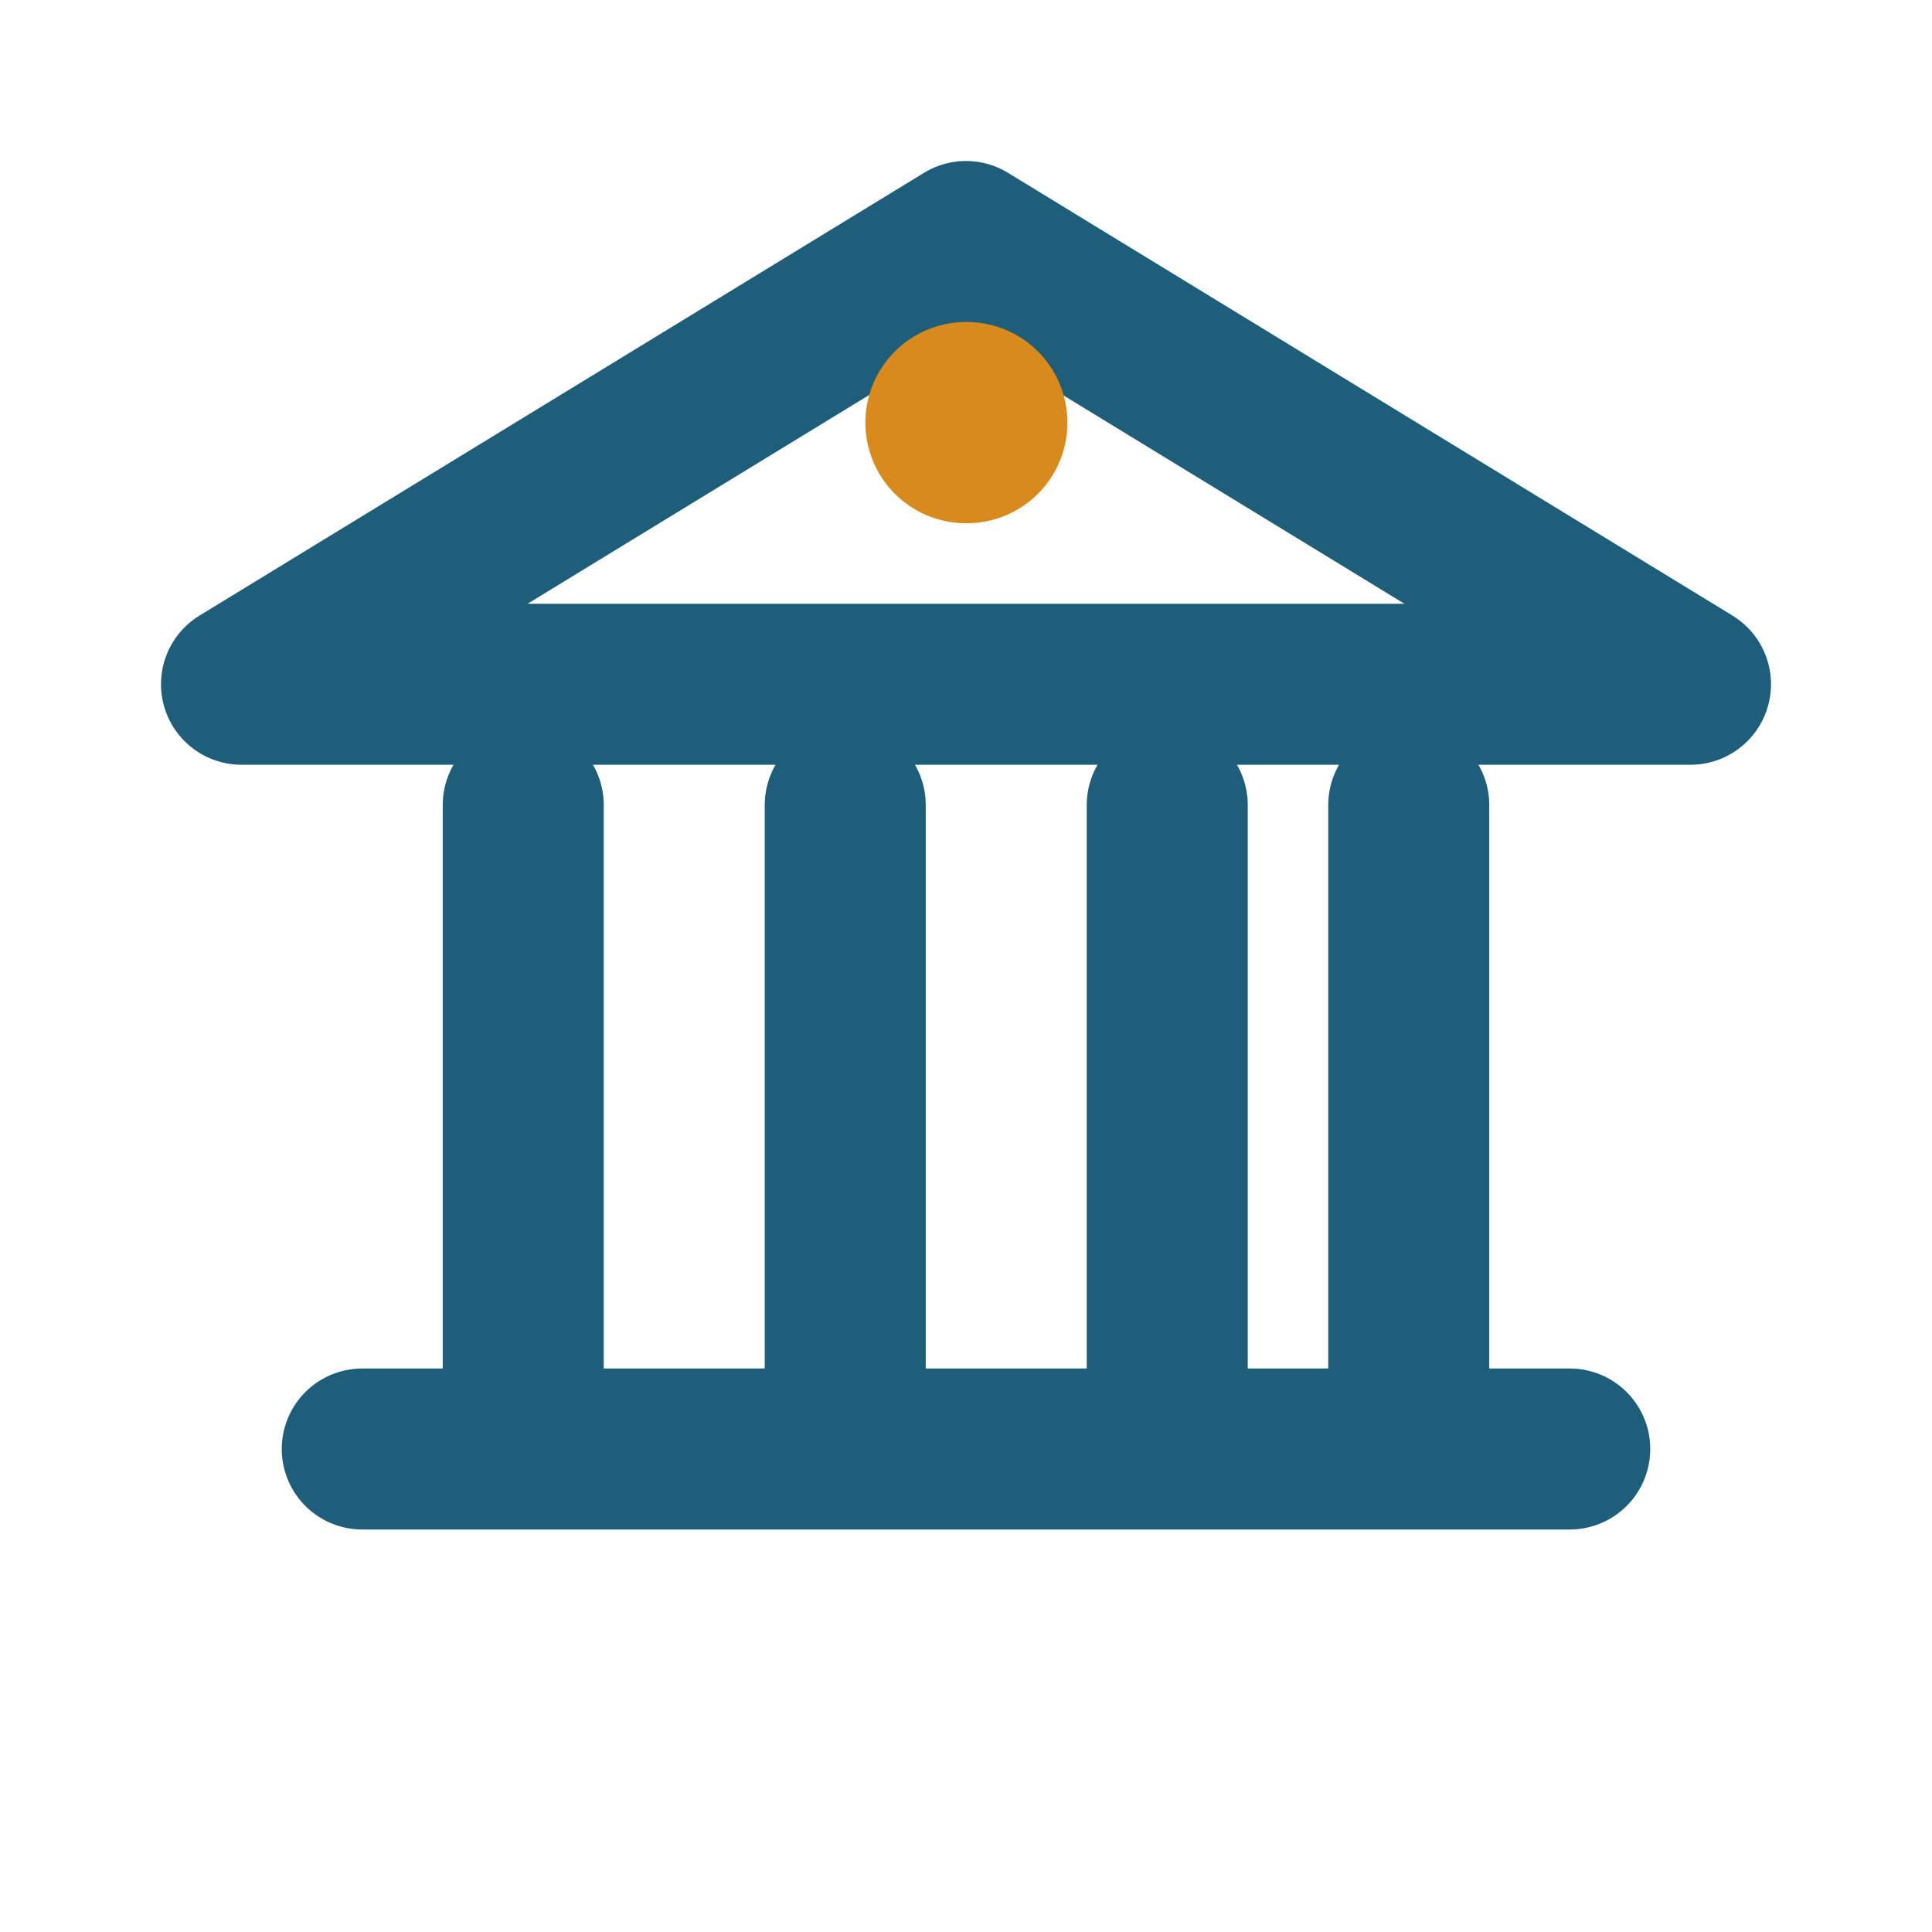
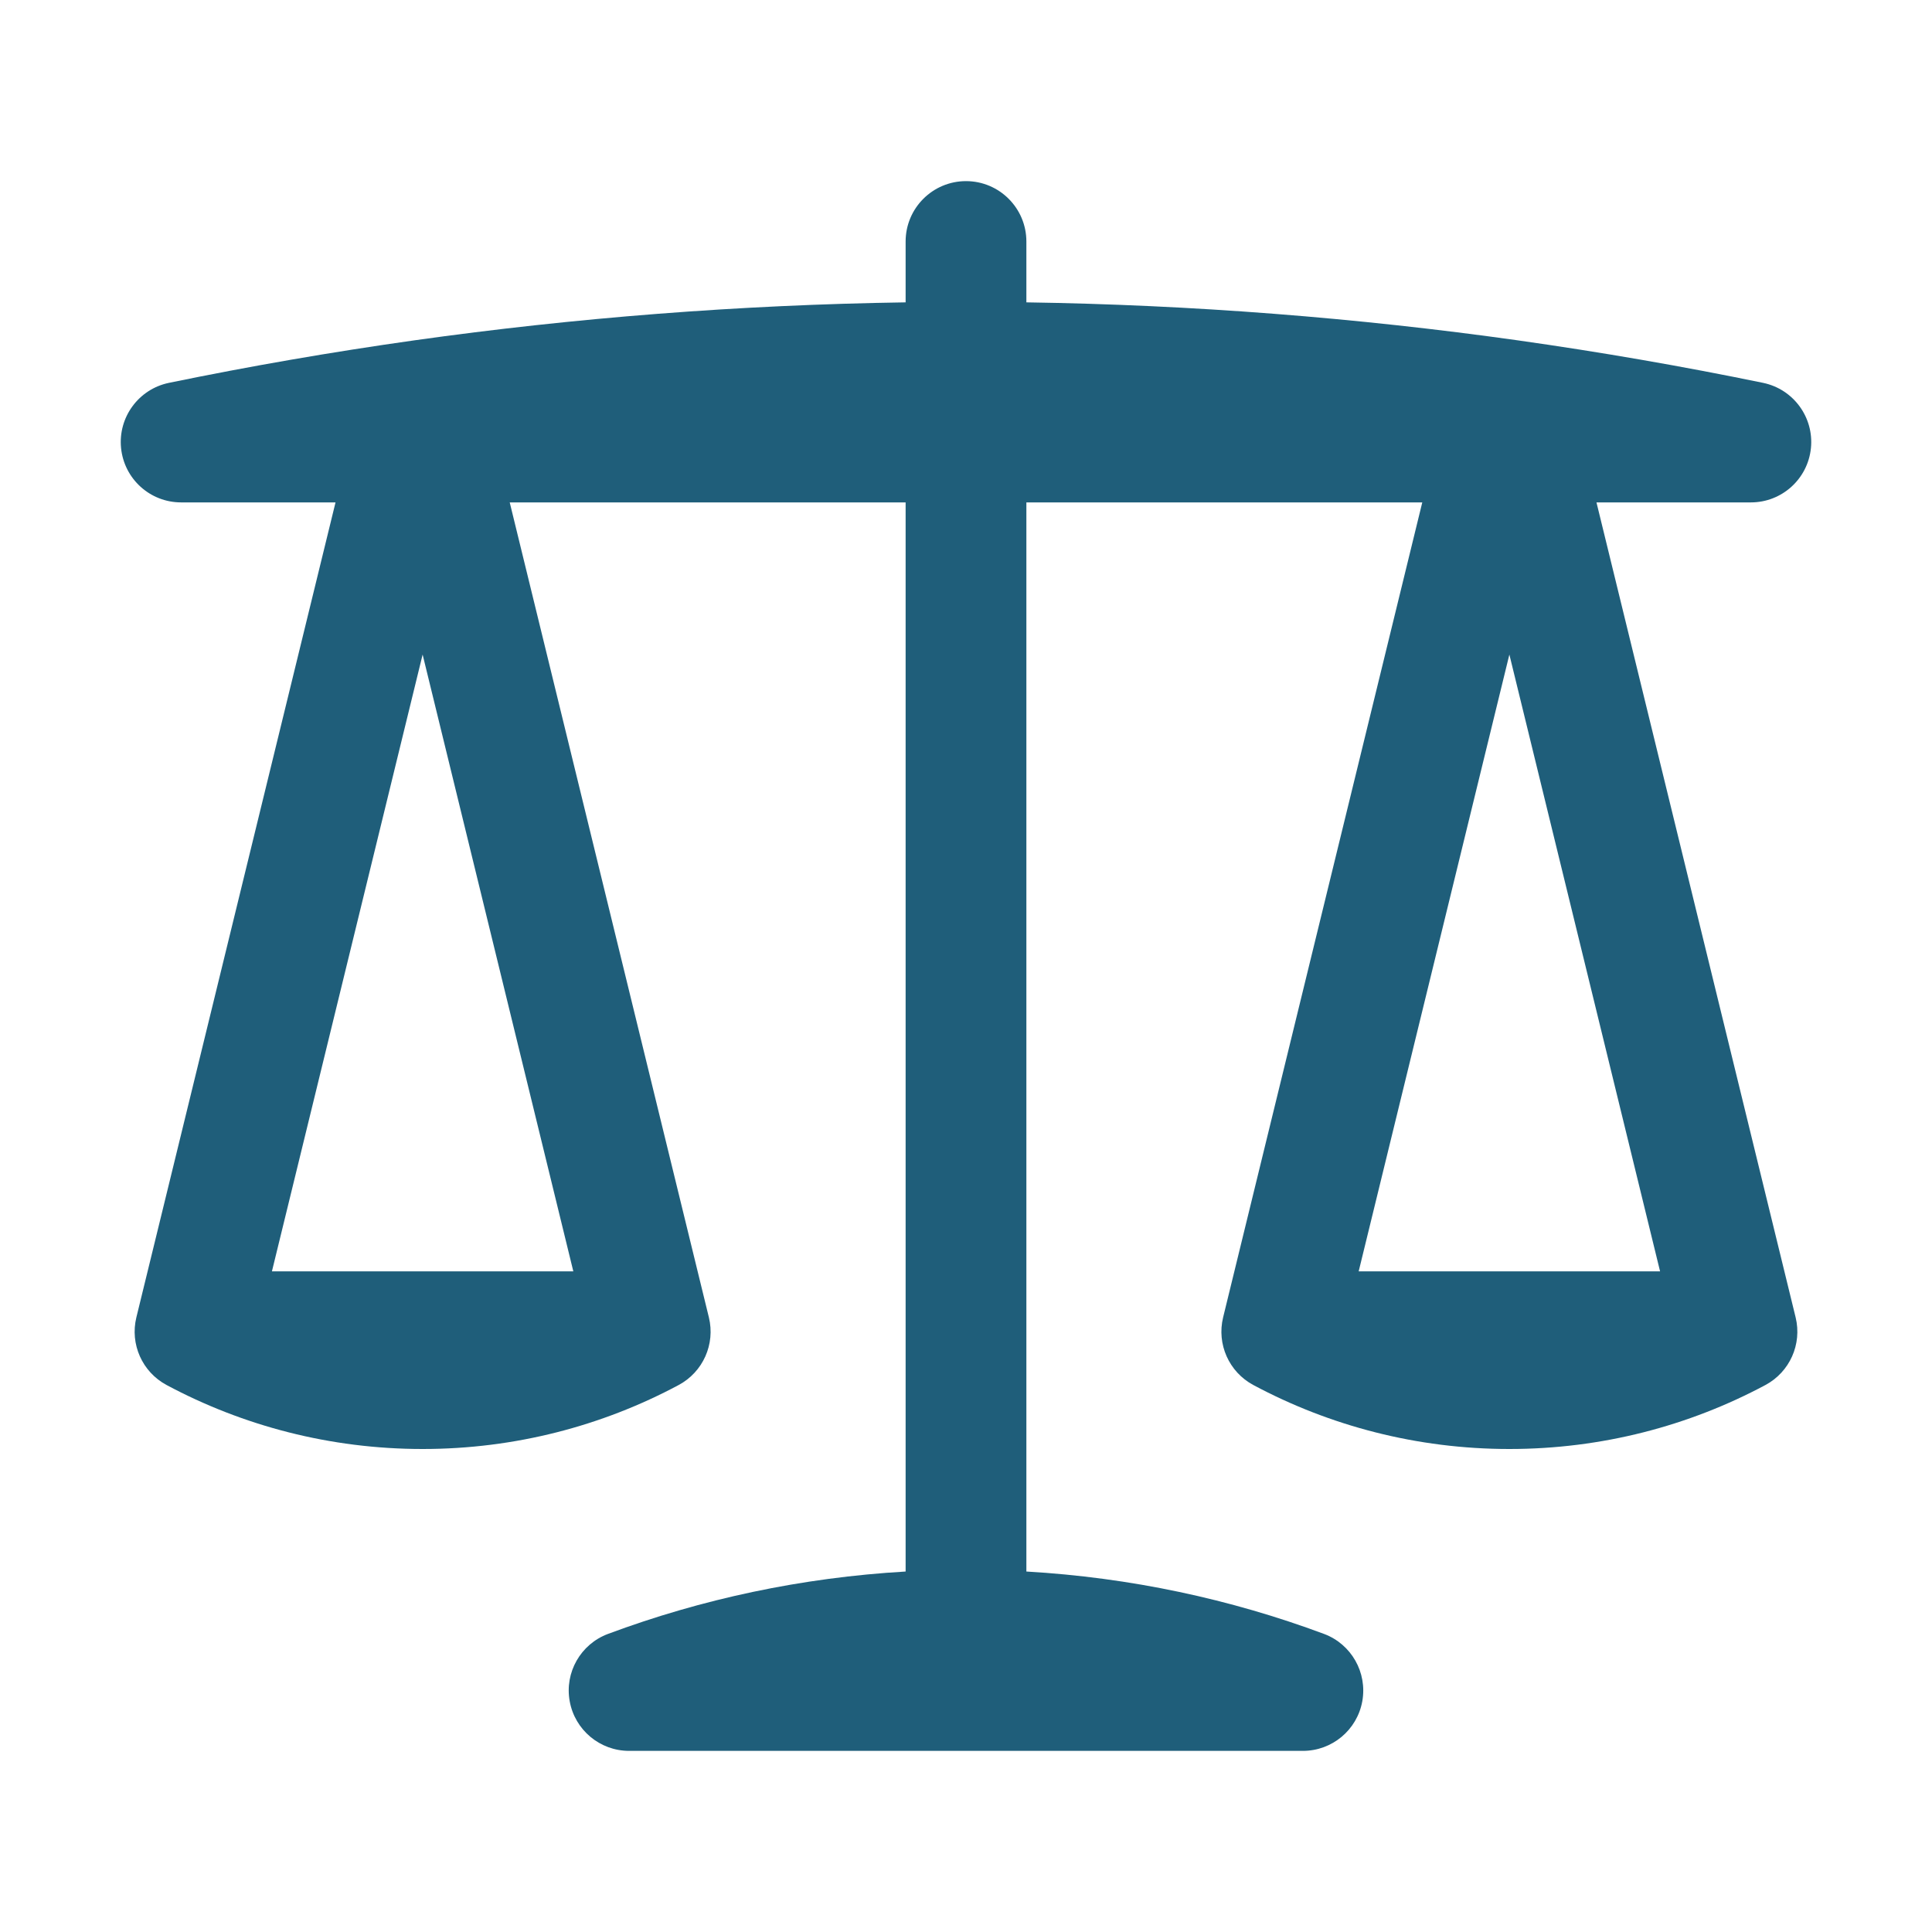
- <svg xmlns="http://www.w3.org/2000/svg" viewBox="0 0 24 24" fill="none">
-   <path d="M3 8.5 12 3l9 5.5H3Z" stroke="#1F5E7A" stroke-width="2" stroke-linecap="round" stroke-linejoin="round" />
-   <path d="M6.5 10v7M10.5 10v7M14.5 10v7M17.5 10v7M4.5 18h15" stroke="#1F5E7A" stroke-width="2" stroke-linecap="round" />
-   <path d="M12 5.25h.01" stroke="#D88A1D" stroke-width="2.5" stroke-linecap="round" />
+ <svg xmlns="http://www.w3.org/2000/svg" width="24" height="24" viewBox="0 0 24 24" fill="none">
+   <path fill-rule="evenodd" clip-rule="evenodd" d="M12 2.25C12.414 2.25 12.75 2.586 12.75 3V3.756C14.818 3.787 16.856 3.947 18.855 4.228C19.881 4.373 20.897 4.549 21.902 4.756C22.278 4.834 22.535 5.184 22.496 5.567C22.457 5.95 22.135 6.241 21.75 6.241H19.832L22.306 16.365C22.387 16.698 22.233 17.043 21.931 17.205C20.983 17.712 19.899 18 18.75 18C17.601 18 16.517 17.712 15.569 17.205C15.267 17.043 15.113 16.698 15.194 16.365L17.668 6.241H12.75V19.522C14.043 19.597 15.284 19.864 16.447 20.297C16.787 20.424 16.987 20.776 16.923 21.133C16.859 21.49 16.548 21.75 16.185 21.75H7.815C7.452 21.75 7.141 21.49 7.077 21.133C7.012 20.776 7.213 20.424 7.553 20.297C8.715 19.864 9.957 19.597 11.25 19.522V6.241H6.332L8.806 16.365C8.887 16.698 8.733 17.043 8.431 17.205C7.483 17.712 6.399 18 5.25 18C4.101 18 3.017 17.712 2.069 17.205C1.767 17.043 1.613 16.698 1.694 16.365L4.168 6.241H2.25C1.865 6.241 1.543 5.95 1.504 5.567C1.465 5.184 1.722 4.834 2.098 4.756C3.103 4.549 4.119 4.373 5.146 4.228C7.144 3.947 9.182 3.787 11.25 3.756V3C11.25 2.586 11.586 2.25 12 2.25ZM16.878 15.793L18.75 8.131L20.622 15.793H16.878ZM7.122 15.793L5.25 8.131L3.378 15.793H7.122Z" fill="#1f5e7a" />
</svg>
